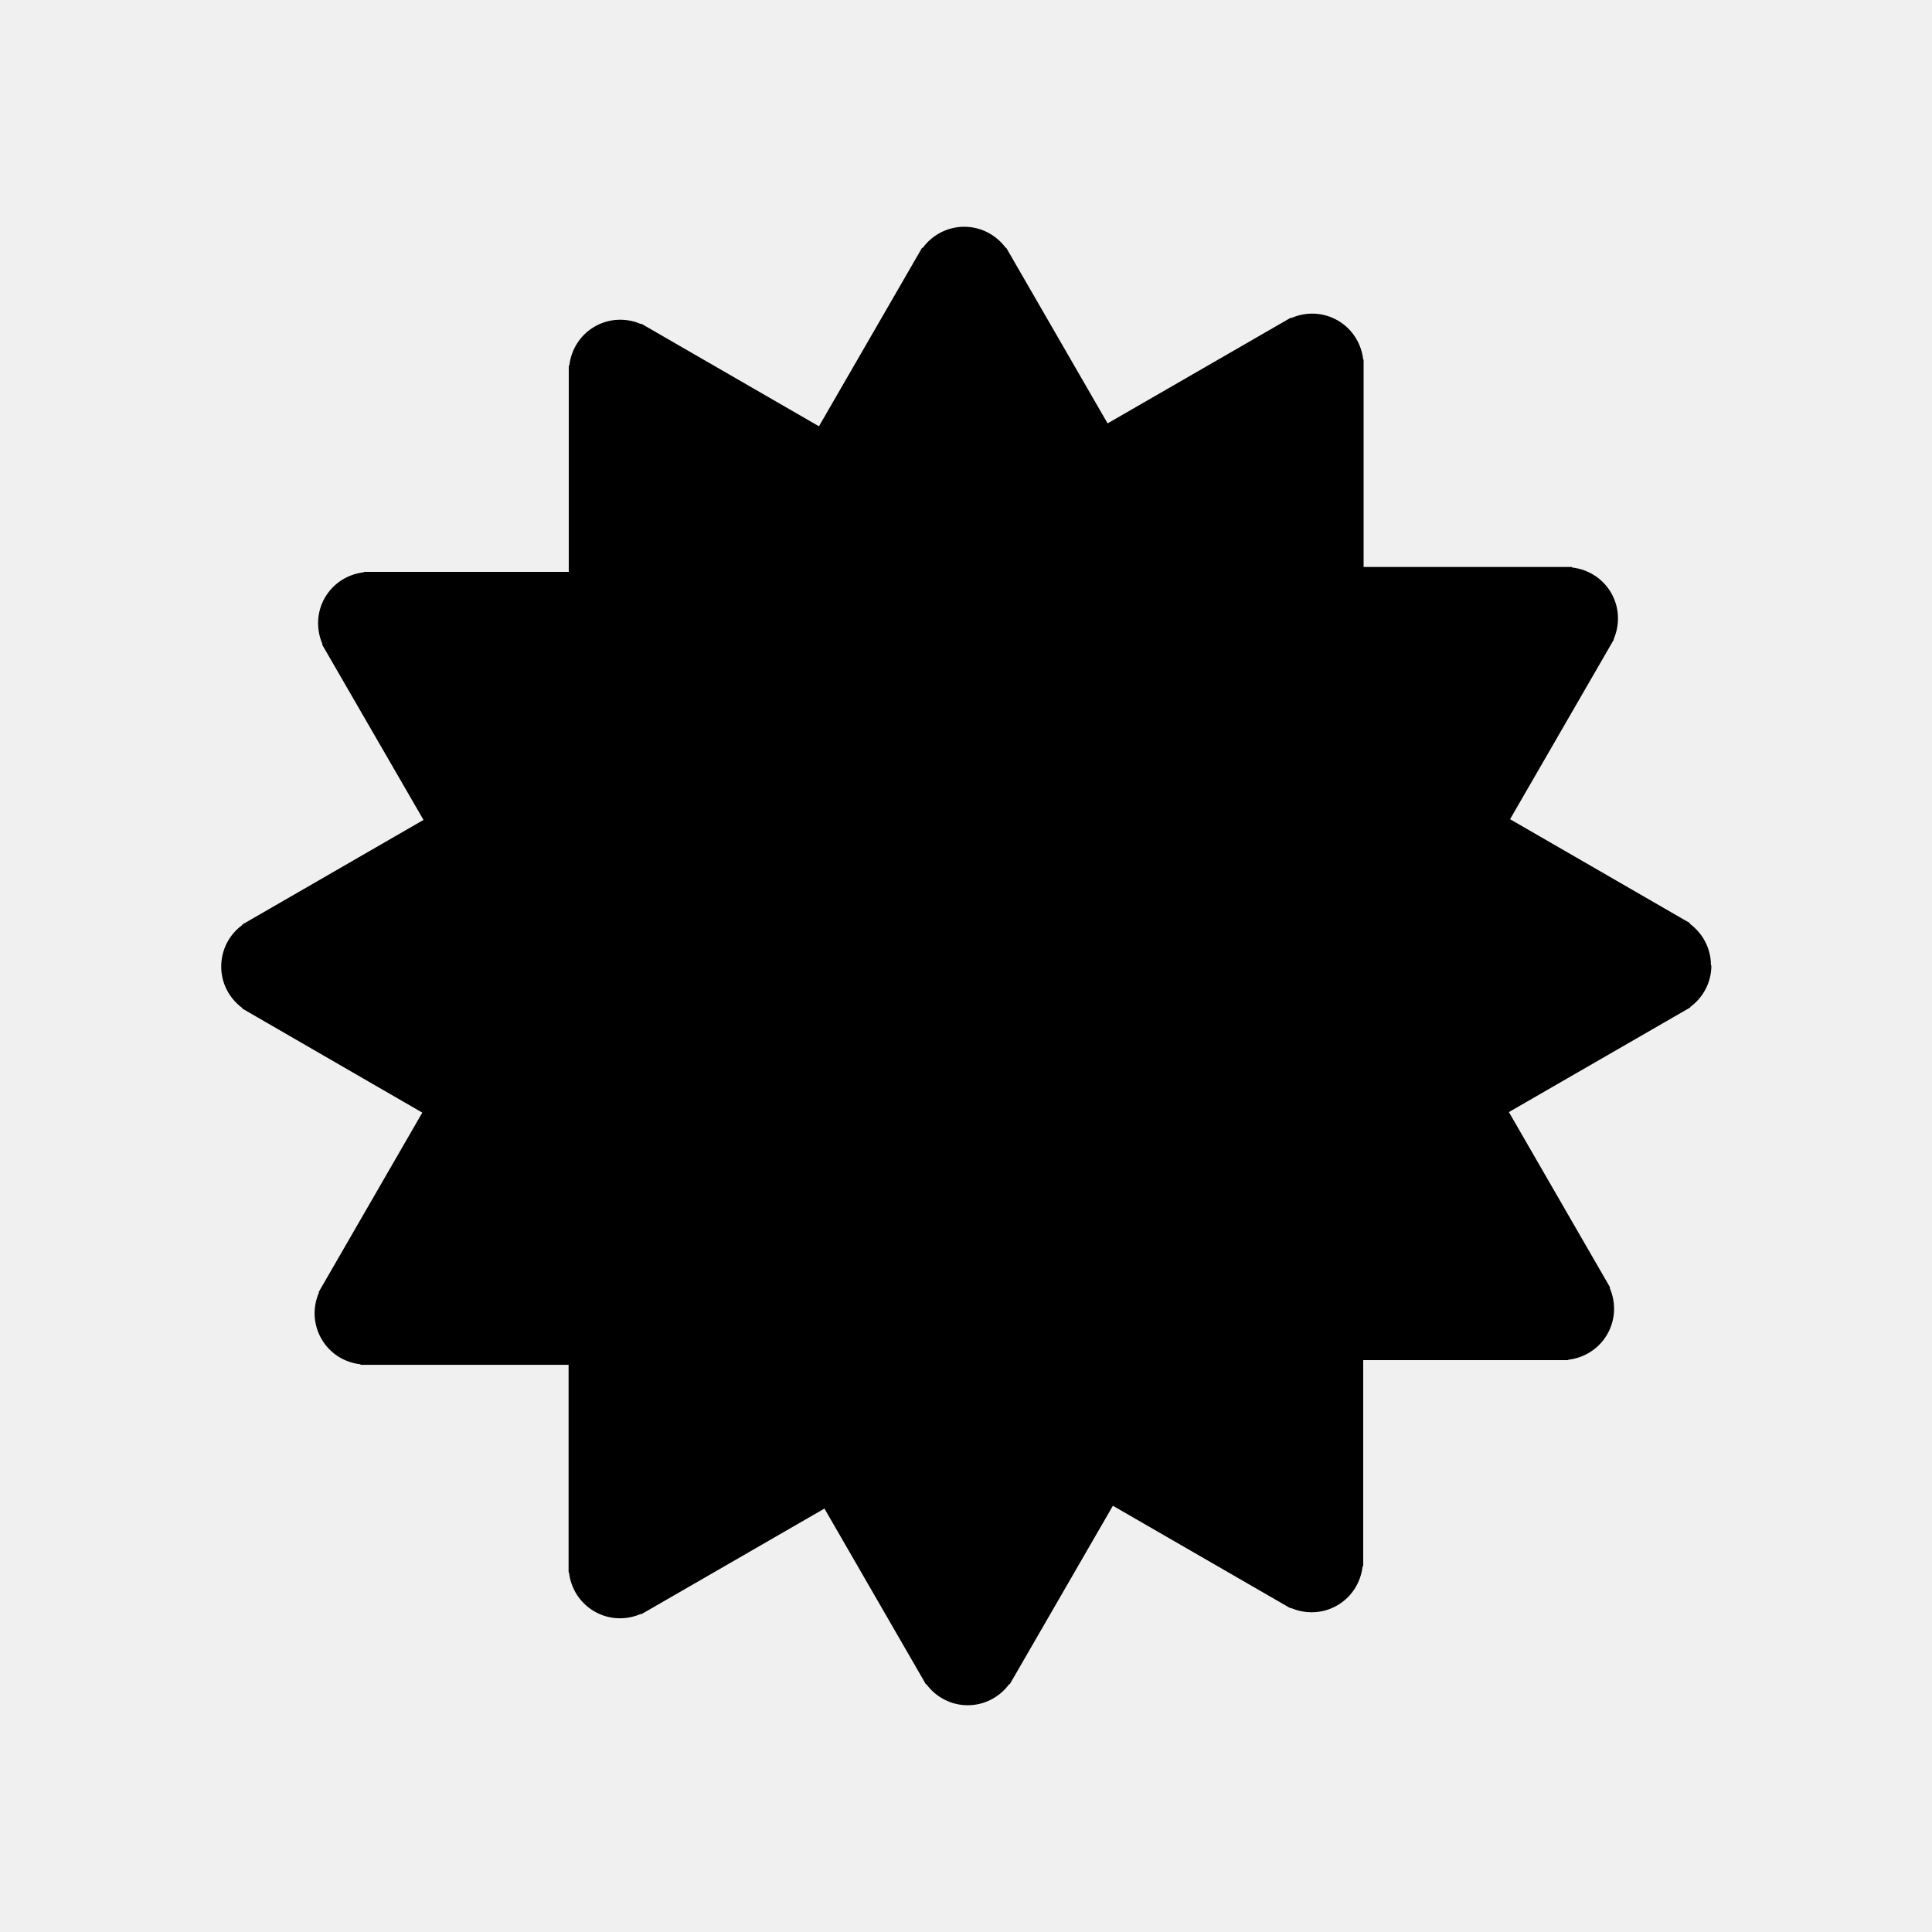
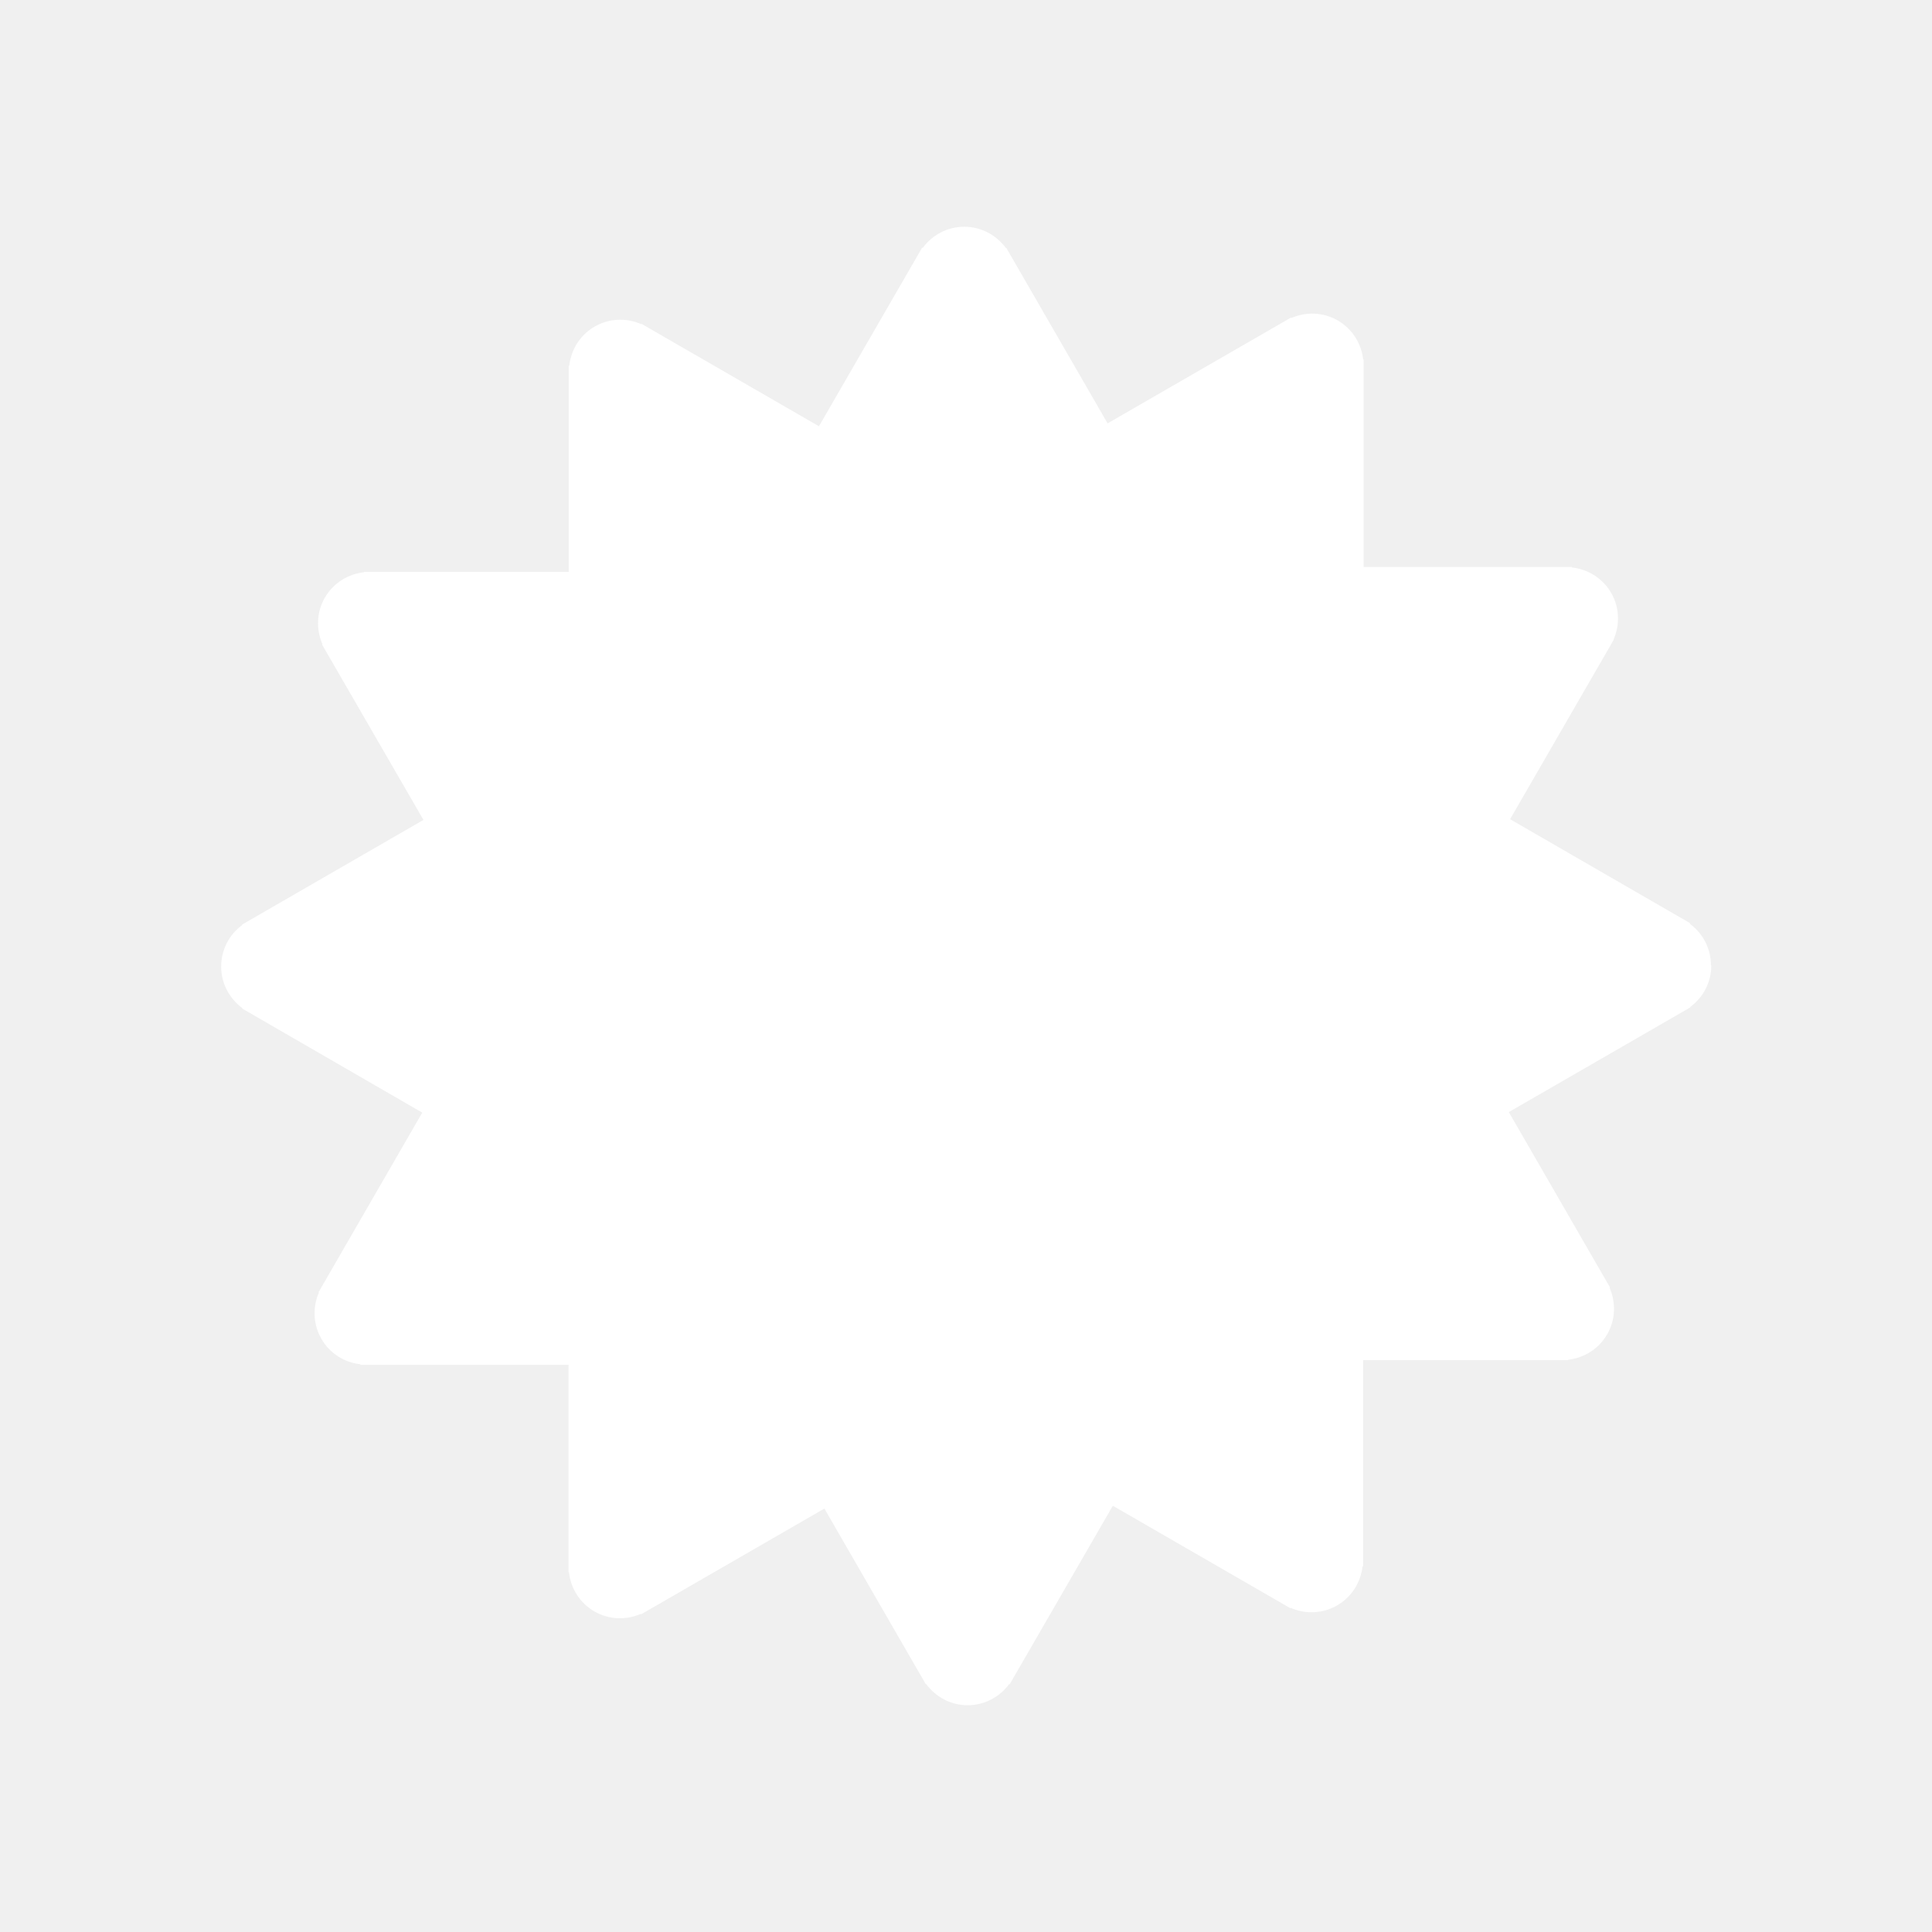
<svg xmlns="http://www.w3.org/2000/svg" width="100" height="100" viewBox="0 0 100 100">
-   <path d="M88.558 49.96c0-.885-.435-1.663-1.097-2.15l.02-.025-9.32-5.383 5.37-9.296-.012-.01c.328-.753.315-1.644-.127-2.41-.443-.765-1.21-1.222-2.025-1.313v-.026H70.58V18.61h-.022c-.092-.816-.55-1.58-1.314-2.022-.767-.443-1.658-.456-2.412-.125l-.013-.023-9.49 5.474-5.25-9.094-.02.01c-.49-.66-1.27-1.093-2.15-1.093s-1.67.435-2.15 1.097l-.03-.014-5.34 9.244-9.19-5.306-.01.02c-.753-.33-1.643-.316-2.41.126-.765.442-1.22 1.208-1.313 2.025h-.027V29.6h-10.6v.02c-.817.093-1.58.55-2.023 1.315-.44.766-.452 1.657-.123 2.41l-.023.014 5.25 9.08-9.39 5.42.01.02c-.66.483-1.09 1.26-1.09 2.15s.435 1.66 1.097 2.15l-.013.02 9.324 5.39-5.366 9.294.02.01c-.33.754-.314 1.644.128 2.41.44.765 1.203 1.222 2.02 1.313v.027h10.77v10.74h.02c.093.817.55 1.58 1.315 2.023.766.445 1.66.457 2.41.127l.014.023 9.484-5.473 5.25 9.094.02-.01c.484.66 1.26 1.096 2.145 1.096.886 0 1.665-.435 2.15-1.096l.025.013 5.34-9.242 9.19 5.304.01-.02c.756.33 1.646.316 2.41-.126.768-.443 1.224-1.21 1.316-2.026h.03V70.4h10.61v-.02c.815-.093 1.58-.55 2.02-1.315.443-.766.456-1.658.127-2.41l.024-.014-5.24-9.08 9.396-5.42-.01-.02c.66-.482 1.094-1.26 1.094-2.15z" />
+   <path fill="#fff" d="M88.558 49.96c0-.885-.435-1.663-1.097-2.15l.02-.025-9.32-5.383 5.37-9.296-.01-.01c.327-.753.314-1.644-.128-2.41-.443-.765-1.21-1.222-2.025-1.313v-.026H70.58V18.61h-.022c-.092-.816-.55-1.58-1.314-2.022-.767-.443-1.658-.456-2.412-.125l-.013-.023-9.49 5.474-5.25-9.094-.02.01c-.49-.66-1.27-1.093-2.15-1.093s-1.67.435-2.15 1.097l-.03-.014-5.34 9.244-9.19-5.306-.01.02c-.754-.33-1.644-.316-2.41.126-.766.442-1.22 1.208-1.314 2.025h-.027V29.6h-10.6v.02c-.818.093-1.58.55-2.024 1.315-.44.766-.452 1.657-.123 2.41l-.023.014 5.25 9.08-9.39 5.42.01.02c-.66.482-1.09 1.26-1.09 2.15s.435 1.66 1.097 2.15l-.013.02 9.324 5.39-5.366 9.293.02.01c-.33.754-.314 1.644.128 2.41.44.765 1.203 1.222 2.02 1.313v.027h10.77v10.74h.02c.093.817.55 1.58 1.315 2.023.766.445 1.66.457 2.41.127l.014.023 9.483-5.473 5.25 9.094.02-.01c.484.66 1.26 1.096 2.145 1.096.886 0 1.665-.435 2.15-1.096l.025.013 5.34-9.242 9.19 5.304.01-.02c.756.33 1.646.316 2.41-.126.768-.443 1.224-1.21 1.316-2.026h.03V70.4h10.61v-.02c.814-.093 1.58-.55 2.02-1.315.442-.766.455-1.658.126-2.41l.024-.014-5.24-9.08 9.396-5.42-.01-.02c.66-.48 1.094-1.26 1.094-2.15z" />
</svg>
